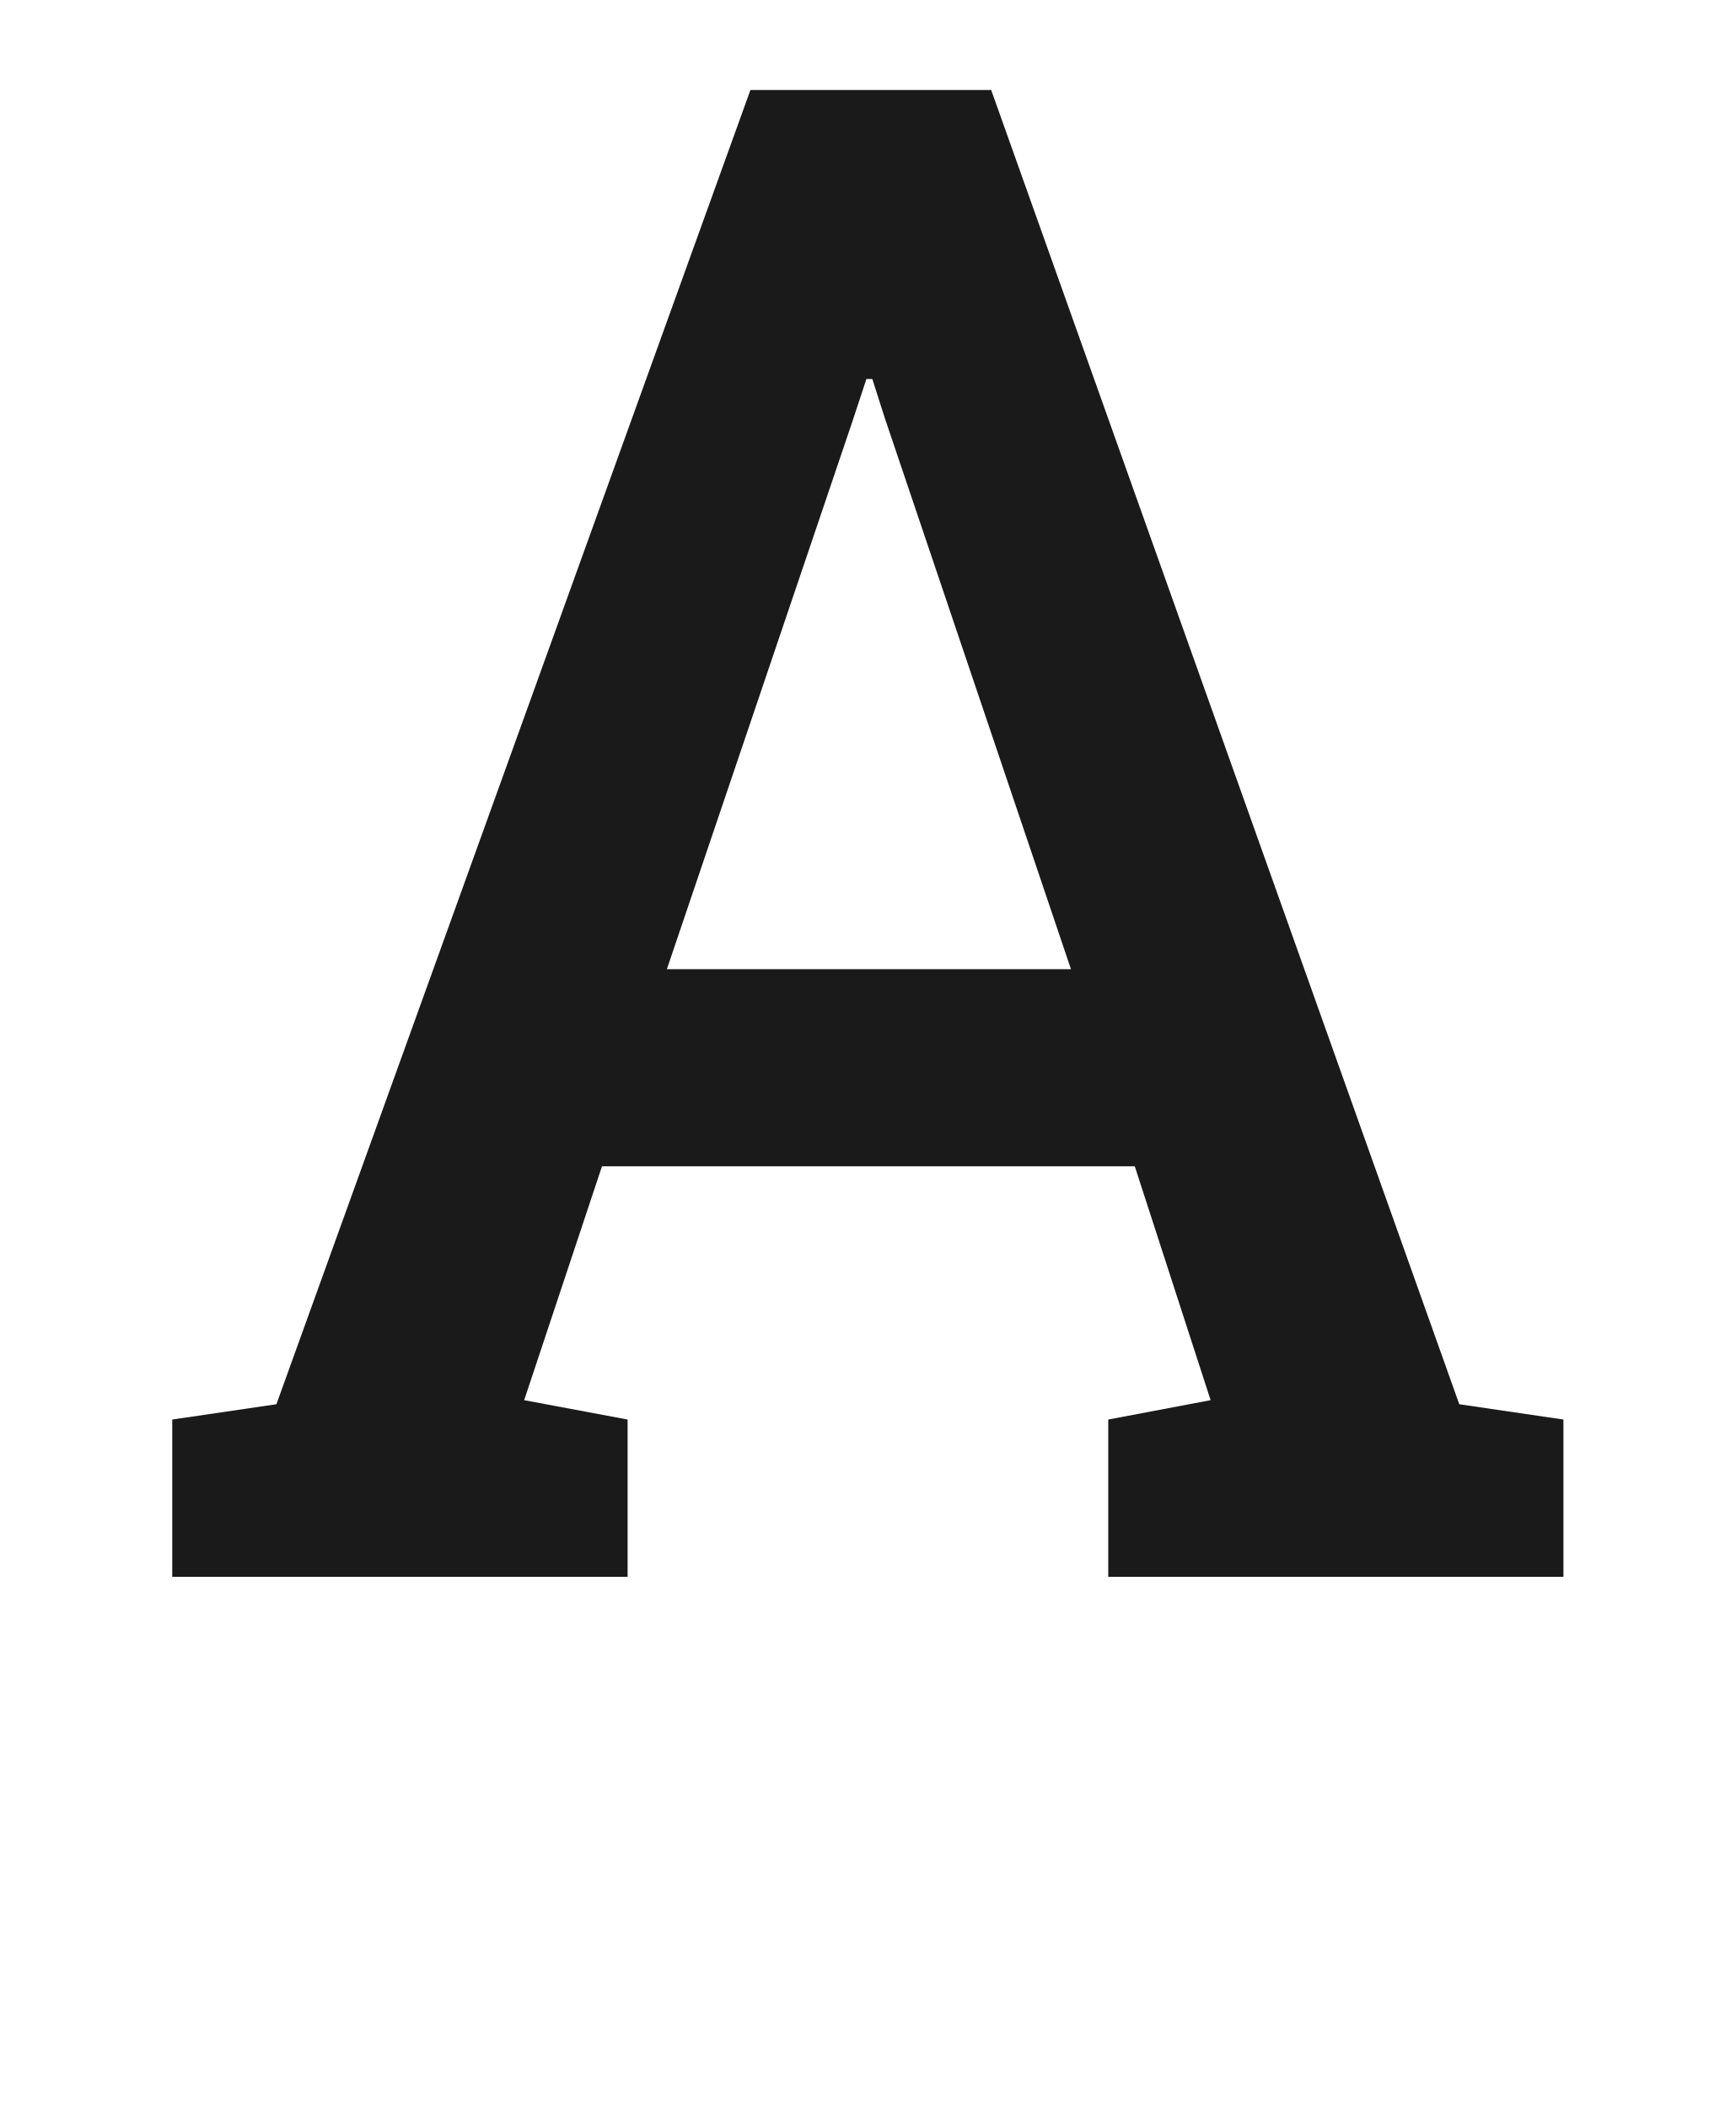
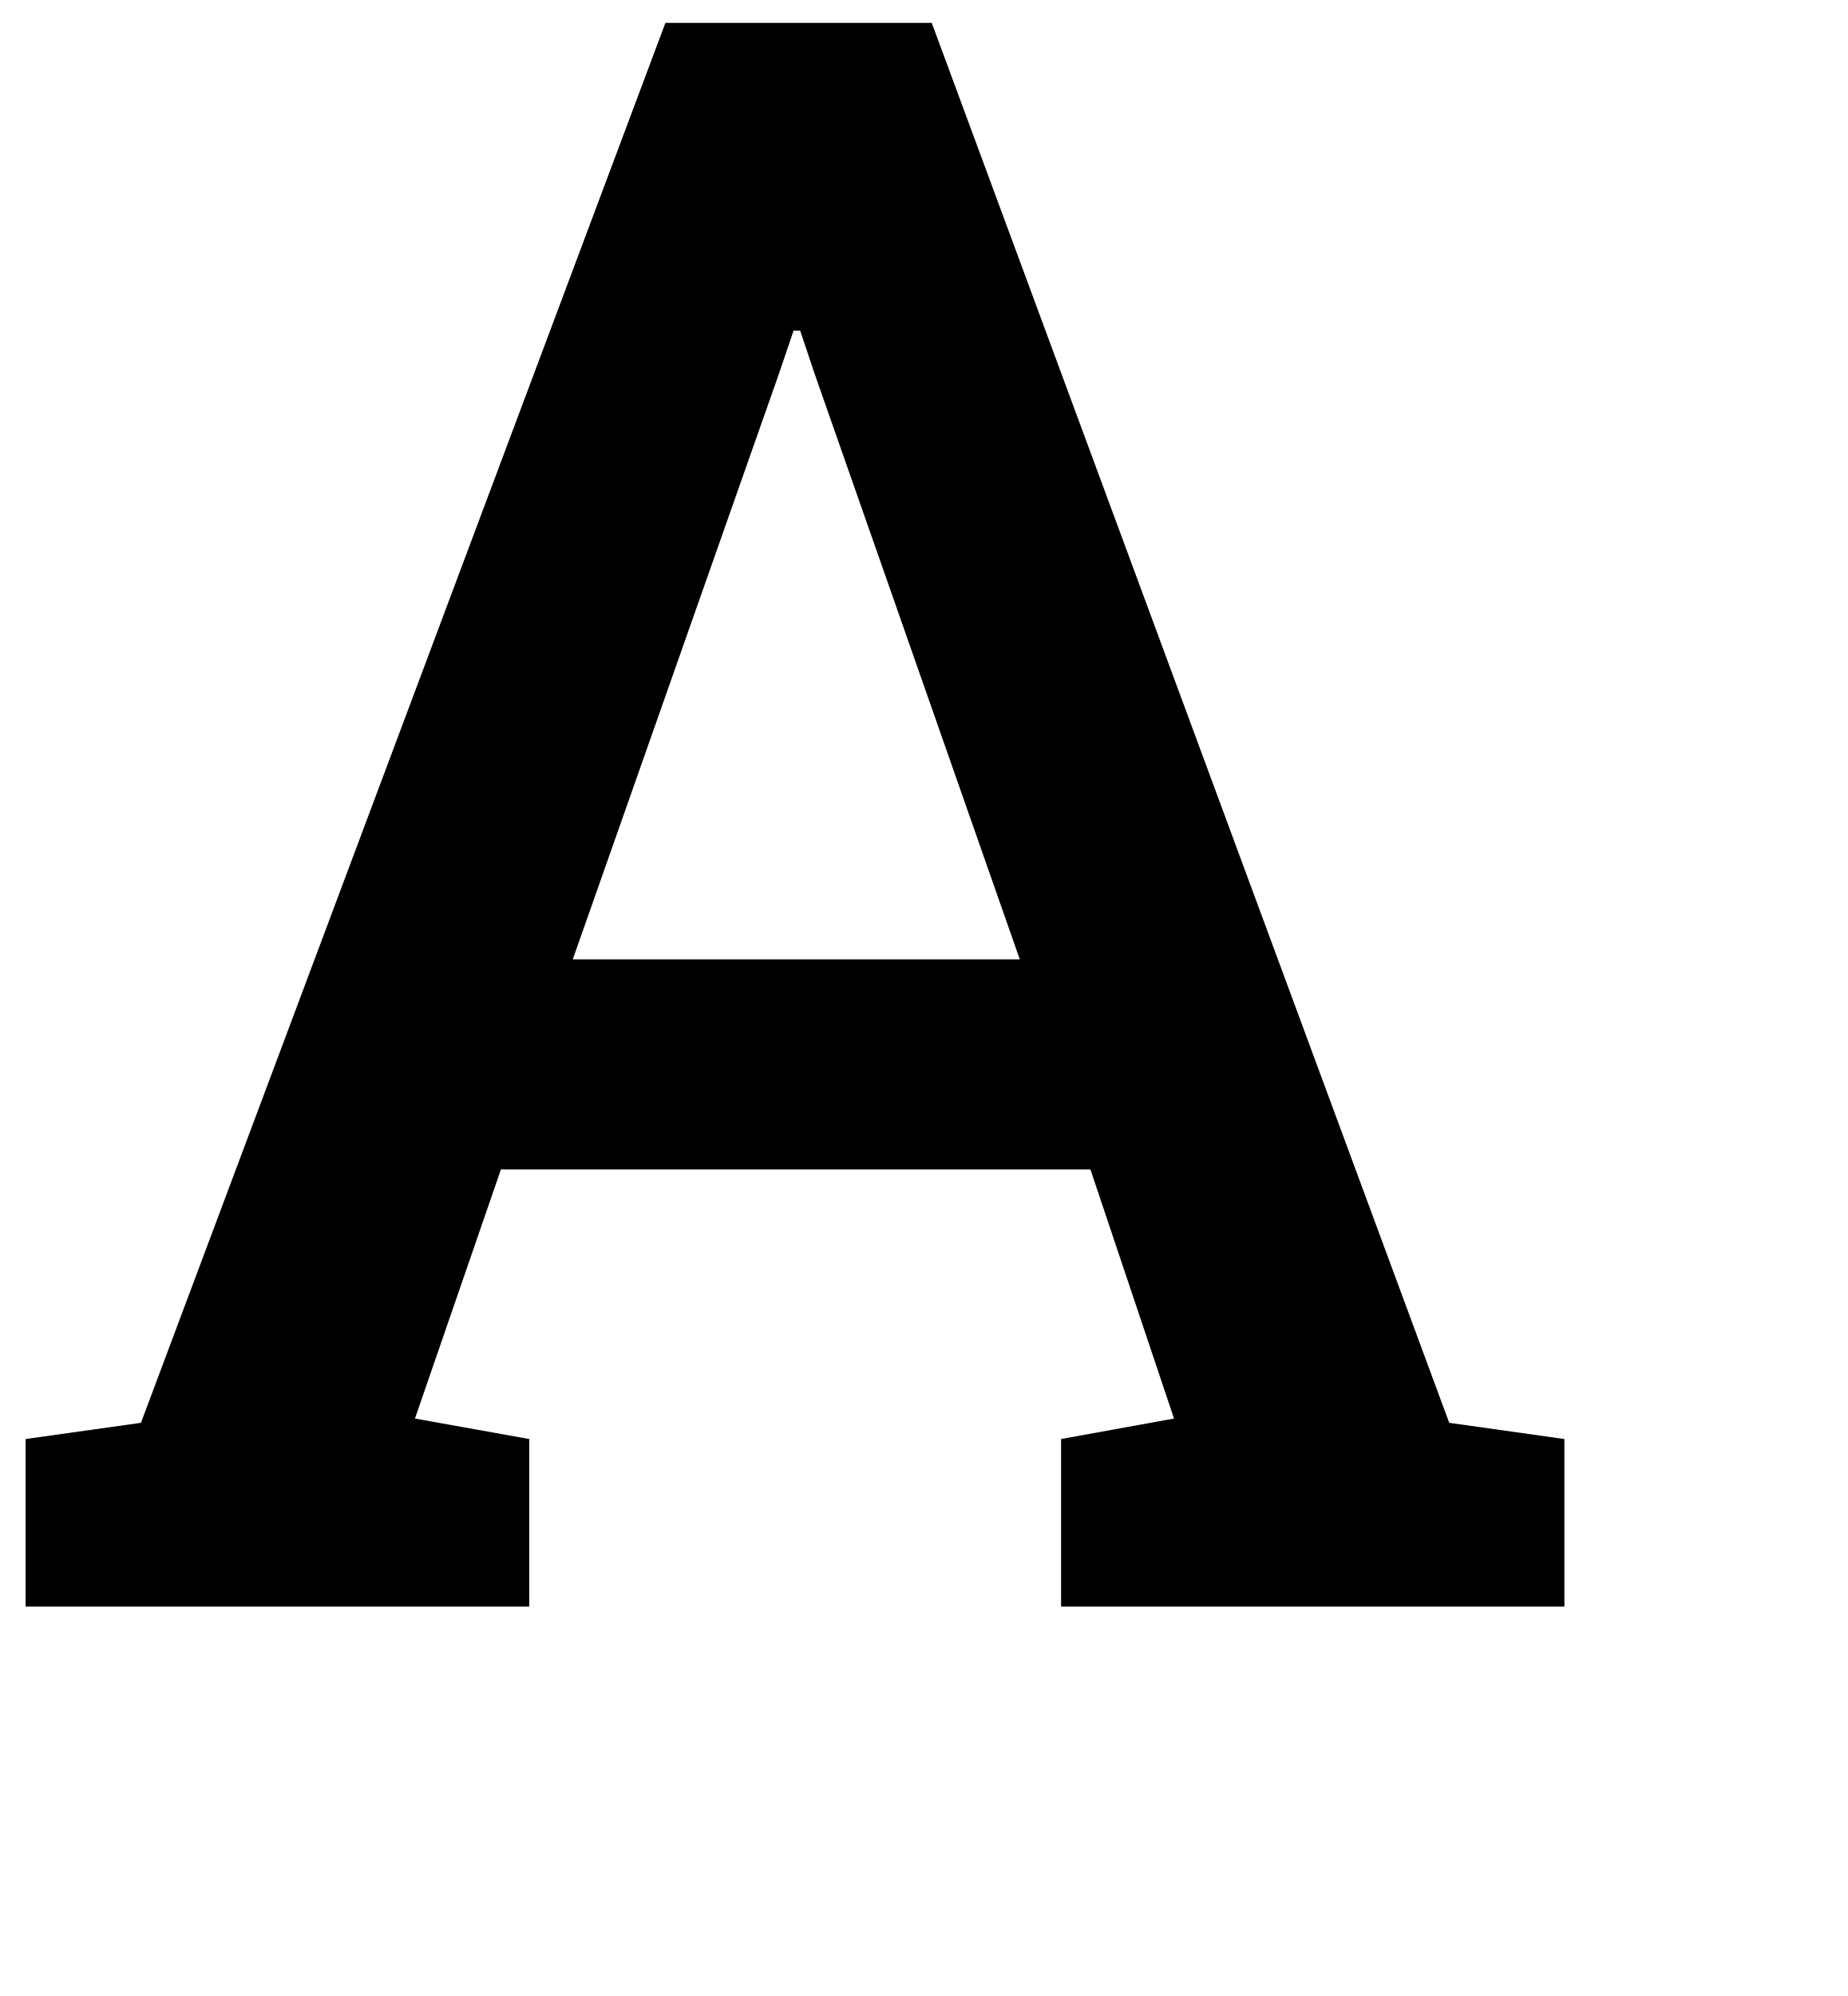
- <svg xmlns="http://www.w3.org/2000/svg" width="42" height="51" viewBox="0 0 11.113 13.494" version="1.1" id="svg1" xml:space="preserve">
-   <defs id="defs1" />
-   <g id="layer1">
-     <rect style="display:none;fill:#e77d00;fill-opacity:1;stroke:none;stroke-width:1.672;stroke-linecap:round;stroke-linejoin:round;paint-order:stroke markers fill" id="rect9" width="11.113" height="13.494" x="0" y="1.6666667e-07" rx="1.9073487e-07" ry="2.623" />
-     <g id="g1" transform="matrix(1.147737,0,0,1,-0.8208633,0)">
-       <path id="text5" style="font-style:normal;font-variant:normal;font-weight:500;font-stretch:normal;font-size:12.253px;font-family:'Roboto Slab';-inkscape-font-specification:'Roboto Slab, Medium';font-variant-ligatures:normal;font-variant-caps:normal;font-variant-numeric:normal;font-variant-east-asian:normal;display:none;fill:#1a1a1a;fill-opacity:1;stroke:none;stroke-width:1.023;stroke-linecap:round;stroke-linejoin:round;stroke-dasharray:none;stroke-opacity:1;paint-order:markers stroke fill" d="M 2.098,0.576 V 3.054 h 1.037 l 0.12,-1.216 h 1.607 V 8.891 L 3.99,9.087 V 10.094 h 3.126 V 9.087 L 6.244,8.891 V 1.838 H 7.851 l 0.12,1.216 h 1.042 V 0.576 Z" />
-       <path id="text21" style="font-size:12.258px;font-family:'Roboto Slab';-inkscape-font-specification:'Roboto Slab, Normal';font-variant-position:super;font-variant-caps:all-small-caps;display:none;fill:#1a1a1a;fill-opacity:1;stroke-width:1.628;stroke-linecap:round;stroke-linejoin:round;paint-order:stroke markers fill" d="m 8.937,0.455 c -0.343,0 -0.65,0.09 -0.922,0.269 C 7.744,0.9 7.439,1.222 7.1,1.689 L 5.322,4.251 H 4.472 V 1.641 L 5.393,1.461 V 0.534 H 2.012 V 1.461 L 2.964,1.641 V 8.147 L 2.012,8.327 V 9.249 H 5.393 V 8.327 L 4.472,8.147 V 5.585 h 1.065 l 1.927,2.64 0.018,0.024 -0.569,0.078 V 9.249 H 10.116 V 8.327 L 9.242,8.177 6.627,4.67 8.201,2.491 C 8.401,2.223 8.576,2.04 8.728,1.94 8.879,1.836 9.043,1.785 9.218,1.785 c 0.076,0 0.15,0.008 0.222,0.024 0.076,0.012 0.161,0.028 0.257,0.048 L 9.937,0.749 C 9.793,0.657 9.641,0.585 9.482,0.534 9.326,0.482 9.145,0.455 8.937,0.455 Z" transform="scale(0.9162598,1.091393)" />
-       <path id="text1-6" style="font-style:normal;font-variant:normal;font-weight:500;font-stretch:normal;font-size:12.253px;font-family:'Roboto Slab';-inkscape-font-specification:'Roboto Slab, Medium';font-variant-ligatures:normal;font-variant-caps:normal;font-variant-numeric:normal;font-variant-east-asian:normal;display:none;fill:#1a1a1a;fill-opacity:1;stroke:none;stroke-width:1.023;stroke-linecap:round;stroke-linejoin:round;stroke-dasharray:none;stroke-opacity:1;paint-order:markers stroke fill" d="M 2.655,0.576 V 1.589 L 3.461,1.772 3.319,4.451 c -0.018,0.823 -0.083,1.521 -0.192,2.091 -0.106,0.566 -0.241,1.033 -0.406,1.399 -0.165,0.366 -0.342,0.66 -0.532,0.882 h -0.642 l 0.137,3.607 h 1.24 V 10.091 H 8.183 v 2.34 H 9.434 L 9.565,8.823 H 8.556 V 1.785 L 9.423,1.589 V 0.576 Z m 2.183,1.274 h 2.336 V 8.823 H 3.741 C 3.924,8.505 4.083,8.135 4.218,7.712 4.357,7.285 4.469,6.802 4.553,6.262 4.637,5.717 4.689,5.114 4.711,4.451 Z" />
-       <path id="text4" style="font-style:normal;font-variant:normal;font-weight:500;font-stretch:normal;font-size:12.262px;font-family:'Roboto Slab';-inkscape-font-specification:'Roboto Slab, Medium';font-variant-ligatures:normal;font-variant-caps:normal;font-variant-numeric:normal;font-variant-east-asian:normal;display:none;fill:#1a1a1a;fill-opacity:1;stroke:none;stroke-width:1.023;stroke-linecap:round;stroke-linejoin:round;stroke-dasharray:none;stroke-opacity:1;paint-order:markers stroke fill" d="M 2.225,0.576 V 1.589 L 3.096,1.785 V 8.891 L 2.225,9.087 V 10.094 h 3.872 c 0.877,0 1.561,-0.231 2.051,-0.693 C 8.641,8.935 8.888,8.254 8.888,7.361 c 0,-0.37 -0.058,-0.71 -0.175,-1.02 C 8.599,6.028 8.433,5.762 8.213,5.544 7.994,5.326 7.723,5.176 7.402,5.093 7.771,4.927 8.06,4.674 8.268,4.334 8.477,3.99 8.581,3.603 8.581,3.171 8.581,2.308 8.328,1.661 7.824,1.23 7.323,0.794 6.625,0.576 5.729,0.576 H 3.096 Z M 4.479,1.851 h 1.25 c 0.483,0 0.848,0.115 1.097,0.346 0.249,0.227 0.373,0.578 0.373,1.053 0,0.423 -0.117,0.752 -0.351,0.987 -0.234,0.235 -0.555,0.353 -0.965,0.353 H 4.479 Z m 0,3.922 h 1.755 c 0.435,0 0.755,0.14 0.96,0.419 0.208,0.279 0.313,0.669 0.313,1.17 0,0.475 -0.122,0.839 -0.367,1.092 C 6.897,8.701 6.55,8.826 6.097,8.826 H 4.479 Z" />
-       <path id="text1-9" style="font-style:normal;font-variant:normal;font-weight:500;font-stretch:normal;font-size:12.253px;font-family:'Roboto Slab';-inkscape-font-specification:'Roboto Slab, Medium';font-variant-ligatures:normal;font-variant-caps:normal;font-variant-numeric:normal;font-variant-east-asian:normal;display:inline;fill:#1a1a1a;fill-opacity:1;stroke:none;stroke-width:1.023;stroke-linecap:round;stroke-linejoin:round;stroke-dasharray:none;stroke-opacity:1;paint-order:markers stroke fill" d="M 4.901,0.576 2.257,8.989 1.676,9.087 V 10.094 H 4.216 V 9.087 L 3.639,8.963 4.073,7.466 H 7.045 L 7.468,8.963 6.897,9.087 V 10.094 H 9.436 V 9.087 L 8.855,8.989 6.244,0.576 Z M 5.548,2.426 h 0.033 l 0.071,0.255 1.037,3.523 H 4.435 L 5.471,2.694 Z" />
-       <path id="text1-8" style="font-style:normal;font-variant:normal;font-weight:500;font-stretch:normal;font-size:12.253px;font-family:'Roboto Slab';-inkscape-font-specification:'Roboto Slab, Medium';font-variant-ligatures:normal;font-variant-caps:normal;font-variant-numeric:normal;font-variant-east-asian:normal;display:none;fill:#1a1a1a;fill-opacity:1;stroke:none;stroke-width:1.023;stroke-linecap:round;stroke-linejoin:round;stroke-dasharray:none;stroke-opacity:1;paint-order:markers stroke fill" d="M 1.687,0.576 V 1.589 L 2.559,1.786 V 8.891 L 1.687,9.087 V 10.094 H 4.786 V 9.087 L 3.941,8.891 V 7.304 l 1.181,-1.471 1.923,3.163 v 0.007 L 6.338,9.087 V 10.094 H 9.425 V 9.087 L 8.663,8.924 6.02,4.715 8.389,1.766 9.141,1.589 V 0.576 H 6.162 V 1.589 l 0.707,0.085 -0.017,0.026 -2.912,3.688 V 1.786 L 4.786,1.589 V 0.576 Z" />
-       <path d="m 5.389,0.439 c -0.53,0 -1.009,0.12 -1.437,0.36 C 3.524,1.034 3.159,1.37 2.855,1.805 2.552,2.237 2.318,2.746 2.153,3.335 1.989,3.923 1.907,4.566 1.907,5.263 v 0.144 c 0,0.702 0.082,1.347 0.246,1.935 0.165,0.588 0.399,1.098 0.702,1.529 0.307,0.431 0.674,0.767 1.102,1.007 0.428,0.235 0.907,0.353 1.437,0.353 0.165,0 0.329,-0.016 0.494,-0.046 0.168,-0.026 0.331,-0.065 0.488,-0.117 L 8.493,11.832 9.206,10.662 7.55,9.375 C 8.007,8.943 8.343,8.386 8.559,7.702 8.778,7.013 8.888,6.248 8.888,5.407 V 5.263 c 0,-0.697 -0.08,-1.34 -0.241,-1.928 C 8.486,2.746 8.254,2.237 7.95,1.805 7.647,1.37 7.279,1.034 6.848,0.799 6.416,0.559 5.93,0.439 5.389,0.439 Z m 0,1.314 c 0.479,0 0.876,0.148 1.19,0.445 0.314,0.296 0.548,0.706 0.702,1.229 0.154,0.523 0.23,1.131 0.23,1.824 v 0.157 c 0,0.702 -0.077,1.316 -0.23,1.843 -0.154,0.527 -0.387,0.939 -0.702,1.235 -0.311,0.292 -0.705,0.438 -1.184,0.438 -0.461,0 -0.848,-0.146 -1.163,-0.438 C 3.918,8.189 3.682,7.778 3.525,7.25 3.367,6.719 3.288,6.104 3.288,5.407 V 5.25 c 0,-0.693 0.079,-1.301 0.236,-1.824 0.161,-0.523 0.397,-0.932 0.707,-1.229 0.311,-0.296 0.696,-0.445 1.157,-0.445 z" style="font-weight:500;font-size:12.253px;font-family:'Roboto Slab';-inkscape-font-specification:'Roboto Slab, Medium';display:none;fill:#1a1a1a;stroke-width:1.023;stroke-linecap:round;stroke-linejoin:round;paint-order:markers stroke fill" id="path2" />
-       <path id="text1-7" style="font-style:normal;font-variant:normal;font-weight:500;font-stretch:normal;font-size:12.253px;font-family:'Roboto Slab';-inkscape-font-specification:'Roboto Slab, Medium';font-variant-ligatures:normal;font-variant-caps:normal;font-variant-numeric:normal;font-variant-east-asian:normal;display:none;fill:#1a1a1a;fill-opacity:1;stroke:none;stroke-width:1.023;stroke-linecap:round;stroke-linejoin:round;stroke-dasharray:none;stroke-opacity:1;paint-order:markers stroke fill" d="M 5.246,0.576 V 1.596 l 1.07,0.19 v 5.517 c 0,0.34 -0.048,0.632 -0.143,0.876 C 6.078,8.423 5.941,8.61 5.762,8.741 5.583,8.872 5.367,8.937 5.115,8.937 4.734,8.937 4.437,8.804 4.221,8.538 4.005,8.268 3.887,7.817 3.865,7.185 H 2.554 L 2.543,7.224 c 0.022,0.676 0.148,1.238 0.378,1.687 0.234,0.445 0.547,0.776 0.938,0.994 0.395,0.218 0.847,0.327 1.355,0.327 0.537,0 0.989,-0.119 1.354,-0.359 C 6.938,9.632 7.217,9.292 7.408,8.852 7.598,8.412 7.692,7.896 7.692,7.303 V 1.786 L 8.57,1.589 V 0.576 Z" />
-       <g id="g24" style="display:none">
-         <path id="path8" style="font-style:normal;font-variant:normal;font-weight:500;font-stretch:normal;font-size:12.262px;font-family:'Roboto Slab';-inkscape-font-specification:'Roboto Slab, Medium';font-variant-ligatures:normal;font-variant-caps:normal;font-variant-numeric:normal;font-variant-east-asian:normal;display:inline;fill:#1a1a1a;fill-opacity:1;stroke:none;stroke-width:1.023;stroke-linecap:round;stroke-linejoin:round;stroke-dasharray:none;stroke-opacity:1;paint-order:markers stroke fill" d="m 7.461,0.439 c -0.812,0 -1.453,0.327 -1.925,0.98 -0.472,0.654 -0.707,1.599 -0.707,2.837 v 2.164 c 0,1.238 0.236,2.183 0.707,2.837 0.475,0.649 1.12,0.974 1.936,0.974 0.808,0 1.448,-0.325 1.919,-0.974 0.472,-0.649 0.707,-1.595 0.707,-2.837 v -2.164 c 0,-1.238 -0.237,-2.183 -0.713,-2.837 C 8.91,0.766 8.269,0.439 7.461,0.439 Z m 0,1.274 c 0.406,0 0.717,0.19 0.932,0.569 0.216,0.379 0.323,0.961 0.323,1.745 v 2.608 c 0,0.793 -0.106,1.379 -0.318,1.759 -0.212,0.379 -0.521,0.569 -0.927,0.569 -0.413,0 -0.727,-0.19 -0.943,-0.569 -0.216,-0.379 -0.323,-0.965 -0.323,-1.759 V 4.027 c 0,-0.789 0.106,-1.37 0.318,-1.745 0.216,-0.379 0.528,-0.569 0.938,-0.569 z" />
-         <path style="font-style:normal;font-variant:normal;font-weight:500;font-stretch:normal;font-size:12.262px;font-family:'Roboto Slab';-inkscape-font-specification:'Roboto Slab, Medium';font-variant-ligatures:normal;font-variant-caps:normal;font-variant-numeric:normal;font-variant-east-asian:normal;display:inline;fill:#1a1a1a;fill-opacity:1;stroke:none;stroke-width:1.023;stroke-linecap:round;stroke-linejoin:round;stroke-dasharray:none;stroke-opacity:1;paint-order:markers stroke fill" d="M 3.695,0.576 0.997,1.204 v 0.967 L 2.318,2.158 V 8.891 L 1.019,9.087 V 10.094 H 4.995 V 9.087 L 3.695,8.891 Z" id="path20" />
-       </g>
-       <path id="text8" style="font-style:normal;font-variant:normal;font-weight:500;font-stretch:normal;font-size:12.262px;font-family:'Roboto Slab';-inkscape-font-specification:'Roboto Slab, Medium';font-variant-ligatures:normal;font-variant-caps:normal;font-variant-numeric:normal;font-variant-east-asian:normal;display:none;fill:#1a1a1a;fill-opacity:1;stroke:none;stroke-width:1.023;stroke-linecap:round;stroke-linejoin:round;stroke-dasharray:none;stroke-opacity:1;paint-order:markers stroke fill" d="m 5.491,0.439 c -0.49,0 -0.932,0.148 -1.327,0.444 C 3.772,1.175 3.463,1.578 3.236,2.093 3.01,2.603 2.896,3.185 2.896,3.838 c 0,0.684 0.099,1.272 0.296,1.765 0.201,0.488 0.482,0.863 0.844,1.124 0.366,0.257 0.794,0.386 1.284,0.386 0.314,0 0.599,-0.074 0.855,-0.222 C 6.432,6.743 6.642,6.527 6.807,6.244 l 0.017,0.098 C 6.816,7.248 6.671,7.913 6.39,8.335 6.108,8.754 5.723,8.963 5.233,8.963 c -0.26,0 -0.508,-0.026 -0.746,-0.079 C 4.249,8.828 4.017,8.743 3.79,8.63 L 3.615,9.839 c 0.241,0.131 0.508,0.229 0.801,0.294 0.292,0.065 0.577,0.098 0.855,0.098 0.585,0 1.097,-0.155 1.536,-0.464 C 7.249,9.453 7.595,8.991 7.843,8.381 8.092,7.767 8.216,7.015 8.216,6.126 V 4.204 C 8.216,3.394 8.103,2.709 7.876,2.152 7.649,1.589 7.332,1.165 6.922,0.877 6.516,0.585 6.039,0.439 5.491,0.439 Z m 0.017,1.275 c 0.42,0 0.746,0.196 0.976,0.588 0.234,0.388 0.351,0.961 0.351,1.719 V 5.035 C 6.717,5.287 6.547,5.492 6.324,5.649 6.101,5.802 5.834,5.877 5.523,5.877 5.256,5.877 5.03,5.795 4.843,5.629 4.657,5.459 4.516,5.222 4.421,4.917 4.326,4.607 4.278,4.248 4.278,3.838 c 0,-0.405 0.053,-0.767 0.159,-1.085 C 4.547,2.431 4.693,2.178 4.876,1.995 5.063,1.808 5.273,1.714 5.507,1.714 Z" />
-       <path id="text9" style="font-style:normal;font-variant:normal;font-weight:500;font-stretch:normal;font-size:12.262px;font-family:'Roboto Slab';-inkscape-font-specification:'Roboto Slab, Medium';font-variant-ligatures:normal;font-variant-caps:normal;font-variant-numeric:normal;font-variant-east-asian:normal;display:none;fill:#1a1a1a;fill-opacity:1;stroke:none;stroke-width:1.023;stroke-linecap:round;stroke-linejoin:round;stroke-dasharray:none;stroke-opacity:1;paint-order:markers stroke fill" d="m 5.554,0.439 c -0.49,0 -0.922,0.105 -1.294,0.314 C 3.89,0.958 3.603,1.256 3.398,1.648 3.193,2.04 3.091,2.52 3.091,3.086 c 0,0.484 0.108,0.911 0.323,1.281 0.216,0.366 0.515,0.647 0.899,0.843 C 3.875,5.416 3.528,5.718 3.272,6.119 3.016,6.516 2.888,6.978 2.888,7.505 c 0,0.584 0.111,1.081 0.334,1.49 0.227,0.405 0.541,0.713 0.944,0.922 0.402,0.209 0.868,0.314 1.398,0.314 0.526,0 0.989,-0.105 1.388,-0.314 C 7.354,9.708 7.667,9.401 7.89,8.996 8.113,8.586 8.224,8.089 8.224,7.505 8.224,6.982 8.095,6.52 7.835,6.119 7.579,5.718 7.232,5.416 6.793,5.211 7.173,5.015 7.475,4.734 7.698,4.368 7.921,3.997 8.033,3.57 8.033,3.086 8.033,2.52 7.926,2.04 7.714,1.648 7.506,1.256 7.215,0.958 6.842,0.753 6.473,0.544 6.044,0.439 5.554,0.439 Z m 0,1.275 c 0.219,0 0.409,0.061 0.57,0.183 0.165,0.122 0.293,0.29 0.384,0.503 0.095,0.214 0.143,0.462 0.143,0.745 0,0.288 -0.046,0.538 -0.137,0.752 C 6.422,4.111 6.296,4.276 6.135,4.394 5.974,4.507 5.784,4.564 5.565,4.564 5.228,4.564 4.961,4.435 4.764,4.178 4.57,3.921 4.473,3.577 4.473,3.145 4.473,2.71 4.57,2.363 4.764,2.106 4.961,1.845 5.225,1.714 5.554,1.714 Z m 0,4.131 c 0.252,0 0.475,0.066 0.669,0.196 0.197,0.131 0.351,0.316 0.461,0.556 0.11,0.235 0.164,0.51 0.164,0.824 0,0.314 -0.053,0.586 -0.159,0.817 C 6.583,8.469 6.433,8.647 6.239,8.773 6.045,8.9 5.82,8.963 5.565,8.963 5.173,8.963 4.859,8.826 4.621,8.551 4.387,8.277 4.27,7.9 4.27,7.421 c 0,-0.314 0.055,-0.588 0.165,-0.824 C 4.545,6.357 4.694,6.172 4.884,6.041 5.078,5.911 5.301,5.845 5.554,5.845 Z" />
-       <path id="text10" style="font-style:normal;font-variant:normal;font-weight:500;font-stretch:normal;font-size:12.262px;font-family:'Roboto Slab';-inkscape-font-specification:'Roboto Slab, Medium';font-variant-ligatures:normal;font-variant-caps:normal;font-variant-numeric:normal;font-variant-east-asian:normal;display:none;fill:#1a1a1a;fill-opacity:1;stroke:none;stroke-width:1.023;stroke-linecap:round;stroke-linejoin:round;stroke-dasharray:none;stroke-opacity:1;paint-order:markers stroke fill" d="M 2.787,0.576 V 2.858 H 3.889 L 3.96,1.851 H 6.993 C 6.5,2.544 6.077,3.267 5.726,4.021 5.379,4.77 5.095,5.564 4.876,6.4 4.657,7.237 4.501,8.137 4.41,9.1 L 4.328,10.094 H 5.71 L 5.792,9.1 C 5.865,8.359 5.955,7.683 6.061,7.073 6.167,6.459 6.31,5.875 6.489,5.321 6.672,4.764 6.911,4.206 7.207,3.648 7.503,3.086 7.876,2.487 8.326,1.851 V 0.576 Z" />
-       <path id="text11" style="font-style:normal;font-variant:normal;font-weight:500;font-stretch:normal;font-size:12.262px;font-family:'Roboto Slab';-inkscape-font-specification:'Roboto Slab, Medium';font-variant-ligatures:normal;font-variant-caps:normal;font-variant-numeric:normal;font-variant-east-asian:normal;display:none;fill:#1a1a1a;fill-opacity:1;stroke:none;stroke-width:1.023;stroke-linecap:round;stroke-linejoin:round;stroke-dasharray:none;stroke-opacity:1;paint-order:markers stroke fill" d="m 5.965,0.439 c -0.607,0 -1.144,0.172 -1.612,0.516 C 3.888,1.3 3.523,1.801 3.256,2.459 2.992,3.113 2.861,3.912 2.861,4.858 V 6.361 c 0,0.815 0.119,1.512 0.357,2.092 0.238,0.575 0.567,1.015 0.987,1.32 0.42,0.305 0.901,0.458 1.442,0.458 0.519,0 0.975,-0.142 1.366,-0.425 0.391,-0.288 0.694,-0.682 0.91,-1.183 0.219,-0.501 0.329,-1.074 0.329,-1.719 0,-0.61 -0.093,-1.155 -0.28,-1.634 C 7.786,4.79 7.519,4.415 7.172,4.145 6.824,3.871 6.413,3.733 5.938,3.733 c -0.34,0 -0.653,0.066 -0.938,0.196 C 4.718,4.061 4.482,4.237 4.292,4.459 L 4.27,4.426 C 4.285,3.533 4.441,2.862 4.737,2.413 5.033,1.96 5.451,1.734 5.992,1.734 c 0.241,0 0.466,0.03 0.674,0.091 0.208,0.057 0.406,0.131 0.592,0.222 L 7.511,0.838 C 7.288,0.712 7.047,0.613 6.788,0.543 6.528,0.474 6.254,0.439 5.965,0.439 Z M 5.543,4.976 c 0.42,0 0.746,0.179 0.976,0.536 0.234,0.357 0.351,0.817 0.351,1.379 0,0.388 -0.051,0.739 -0.153,1.053 C 6.618,8.257 6.476,8.506 6.294,8.689 6.111,8.872 5.89,8.963 5.63,8.963 5.221,8.963 4.885,8.745 4.621,8.309 4.362,7.874 4.232,7.25 4.232,6.44 V 5.753 C 4.316,5.592 4.422,5.455 4.55,5.342 4.678,5.224 4.826,5.134 4.994,5.073 5.162,5.008 5.345,4.976 5.543,4.976 Z" />
-       <path id="text12" style="font-style:normal;font-variant:normal;font-weight:500;font-stretch:normal;font-size:12.262px;font-family:'Roboto Slab';-inkscape-font-specification:'Roboto Slab, Medium';font-variant-ligatures:normal;font-variant-caps:normal;font-variant-numeric:normal;font-variant-east-asian:normal;display:none;fill:#1a1a1a;fill-opacity:1;stroke:none;stroke-width:1.023;stroke-linecap:round;stroke-linejoin:round;stroke-dasharray:none;stroke-opacity:1;paint-order:markers stroke fill" d="M 3.569,0.577 3.108,5.845 4.309,5.956 C 4.386,5.69 4.512,5.485 4.687,5.342 4.863,5.198 5.126,5.126 5.477,5.126 c 0.409,0 0.722,0.179 0.938,0.536 0.219,0.357 0.329,0.824 0.329,1.399 0,0.575 -0.106,1.037 -0.318,1.386 C 6.217,8.791 5.908,8.963 5.499,8.963 5.144,8.963 4.856,8.835 4.633,8.578 4.413,8.316 4.303,7.954 4.303,7.492 l -1.3,0.052 -0.011,0.039 c -0.011,0.558 0.093,1.035 0.312,1.431 0.223,0.397 0.527,0.7 0.911,0.909 0.384,0.205 0.811,0.307 1.283,0.307 0.567,0 1.044,-0.135 1.431,-0.405 C 7.321,9.552 7.618,9.177 7.819,8.702 8.02,8.222 8.12,7.671 8.12,7.048 8.12,6.381 8.025,5.808 7.835,5.329 7.649,4.849 7.376,4.481 7.018,4.224 6.66,3.967 6.229,3.843 5.724,3.851 5.552,3.856 5.391,3.88 5.241,3.923 5.092,3.967 4.952,4.026 4.824,4.1 4.696,4.17 4.582,4.25 4.479,4.342 L 4.72,1.943 h 2.249 l 0.126,0.68 H 8.005 V 0.577 Z" />
-       <path id="text13" style="font-style:normal;font-variant:normal;font-weight:500;font-stretch:normal;font-size:12.262px;font-family:'Roboto Slab';-inkscape-font-specification:'Roboto Slab, Medium';font-variant-ligatures:normal;font-variant-caps:normal;font-variant-numeric:normal;font-variant-east-asian:normal;display:none;fill:#1a1a1a;fill-opacity:1;stroke:none;stroke-width:1.023;stroke-linecap:round;stroke-linejoin:round;stroke-dasharray:none;stroke-opacity:1;paint-order:markers stroke fill" d="M 6.058,0.576 2.652,7.008 2.702,7.852 H 6.097 V 8.891 L 5.224,9.087 V 10.094 H 8.339 V 9.087 L 7.473,8.891 V 7.852 H 8.46 V 6.694 H 7.473 V 0.576 Z m 0.006,2.229 0.033,0.013 V 6.694 H 4.007 L 5.943,3.112 Z" />
-       <path id="text14" style="font-style:normal;font-variant:normal;font-weight:500;font-stretch:normal;font-size:12.262px;font-family:'Roboto Slab';-inkscape-font-specification:'Roboto Slab, Medium';font-variant-ligatures:normal;font-variant-caps:normal;font-variant-numeric:normal;font-variant-east-asian:normal;display:none;fill:#1a1a1a;fill-opacity:1;stroke:none;stroke-width:1.023;stroke-linecap:round;stroke-linejoin:round;stroke-dasharray:none;stroke-opacity:1;paint-order:markers stroke fill" d="m 5.516,0.439 c -0.501,0 -0.945,0.113 -1.333,0.34 C 3.796,1.006 3.494,1.317 3.278,1.714 3.066,2.106 2.965,2.548 2.976,3.04 l 0.011,0.039 h 1.338 c 0,-0.275 0.049,-0.514 0.148,-0.719 0.102,-0.205 0.243,-0.364 0.422,-0.477 0.183,-0.113 0.393,-0.17 0.631,-0.17 0.388,0 0.682,0.128 0.883,0.386 0.201,0.253 0.301,0.612 0.301,1.078 0,0.296 -0.042,0.554 -0.126,0.772 -0.08,0.214 -0.21,0.379 -0.389,0.497 -0.175,0.113 -0.404,0.17 -0.686,0.17 H 4.589 V 5.871 h 0.9 c 0.457,0 0.795,0.131 1.014,0.392 0.219,0.257 0.329,0.638 0.329,1.144 0,0.501 -0.117,0.887 -0.351,1.157 -0.23,0.266 -0.549,0.399 -0.954,0.399 -0.263,0 -0.492,-0.061 -0.686,-0.183 C 4.651,8.654 4.503,8.481 4.397,8.263 4.295,8.046 4.244,7.795 4.244,7.512 H 2.911 l -0.011,0.039 C 2.888,8.113 2.997,8.595 3.223,8.996 3.454,9.392 3.77,9.697 4.172,9.911 4.574,10.124 5.026,10.231 5.527,10.231 c 0.523,0 0.985,-0.111 1.388,-0.333 0.406,-0.227 0.724,-0.549 0.954,-0.967 0.23,-0.423 0.346,-0.922 0.346,-1.497 0,-0.51 -0.11,-0.961 -0.329,-1.353 -0.216,-0.392 -0.552,-0.682 -1.009,-0.869 0.406,-0.218 0.709,-0.512 0.91,-0.883 0.205,-0.37 0.307,-0.767 0.307,-1.19 0,-0.863 -0.234,-1.527 -0.702,-1.994 C 6.923,0.674 6.298,0.439 5.516,0.439 Z" />
-       <path id="text15" style="font-style:normal;font-variant:normal;font-weight:500;font-stretch:normal;font-size:12.262px;font-family:'Roboto Slab';-inkscape-font-specification:'Roboto Slab, Medium';font-variant-ligatures:normal;font-variant-caps:normal;font-variant-numeric:normal;font-variant-east-asian:normal;display:none;fill:#1a1a1a;fill-opacity:1;stroke:none;stroke-width:1.023;stroke-linecap:round;stroke-linejoin:round;stroke-dasharray:none;stroke-opacity:1;paint-order:markers stroke fill" d="m 5.485,0.439 c -0.552,0 -1.029,0.133 -1.431,0.398 C 3.655,1.099 3.35,1.457 3.138,1.91 2.926,2.359 2.825,2.864 2.836,3.426 l 0.011,0.039 h 1.338 c 0,-0.549 0.11,-0.976 0.329,-1.281 C 4.734,1.875 5.048,1.72 5.458,1.72 c 0.388,0 0.684,0.144 0.888,0.431 0.205,0.288 0.307,0.638 0.307,1.052 0,0.231 -0.033,0.46 -0.099,0.687 C 6.489,4.117 6.375,4.367 6.214,4.642 6.057,4.912 5.836,5.239 5.551,5.623 L 2.952,9.002 V 10.094 H 8.277 V 7.839 H 7.175 L 7.092,8.826 H 4.701 L 4.69,8.793 6.472,6.499 C 6.823,6.05 7.114,5.642 7.345,5.276 7.579,4.91 7.752,4.557 7.866,4.217 7.983,3.877 8.041,3.527 8.041,3.165 8.041,2.629 7.936,2.156 7.728,1.746 7.523,1.337 7.231,1.016 6.851,0.785 6.47,0.554 6.015,0.439 5.485,0.439 Z" />
-     </g>
-   </g>
+ <svg xmlns="http://www.w3.org/2000/svg" width="40.932" height="44.208" viewBox="0 0 10.83 11.697">
+   <path d="M3.9.134.826 8.338l-.676.095v.982h2.952v-.982l-.67-.12.504-1.46h3.455l.49 1.46-.662.12v.982h2.95v-.982l-.675-.095L5.461.134Zm.751 1.804h.039l.083.248 1.204 3.436h-2.62L4.562 2.2Z" style="font-size:250.698px;font-family:&quot;Roboto Slab&quot;,sans-serif;dominant-baseline:central;display:inline;fill:#000;stroke-width:.003" />
</svg>
